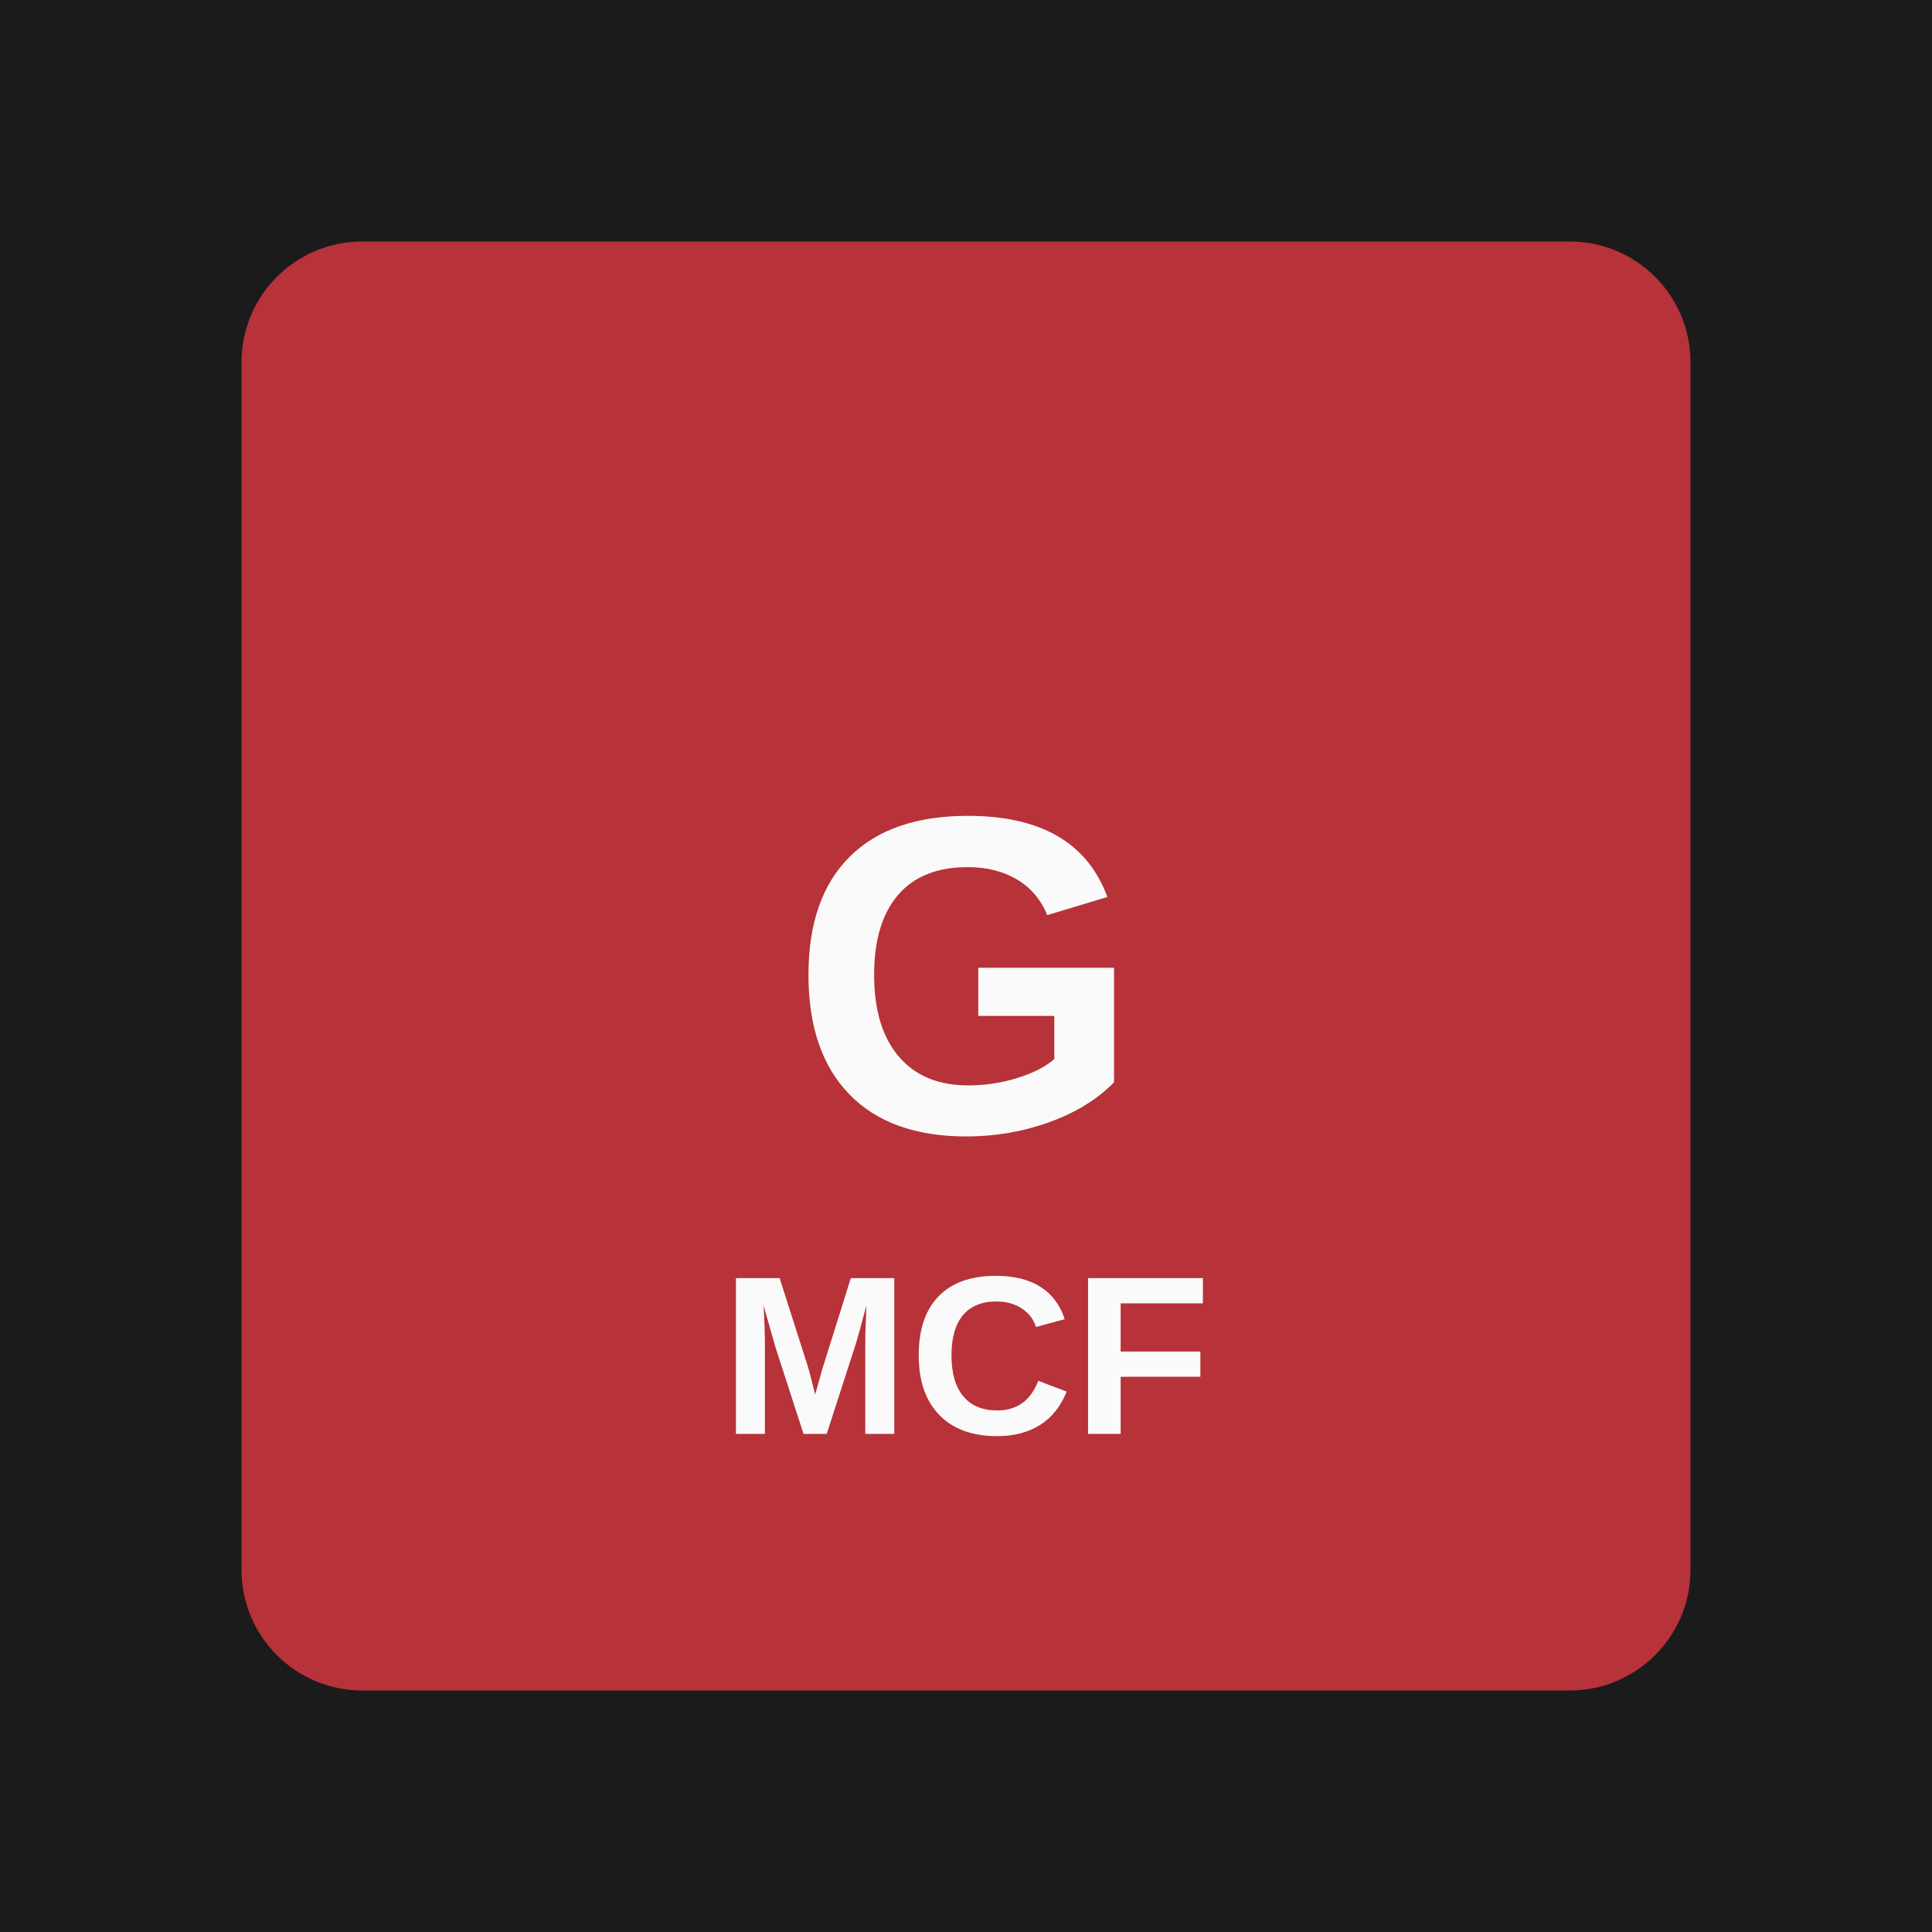
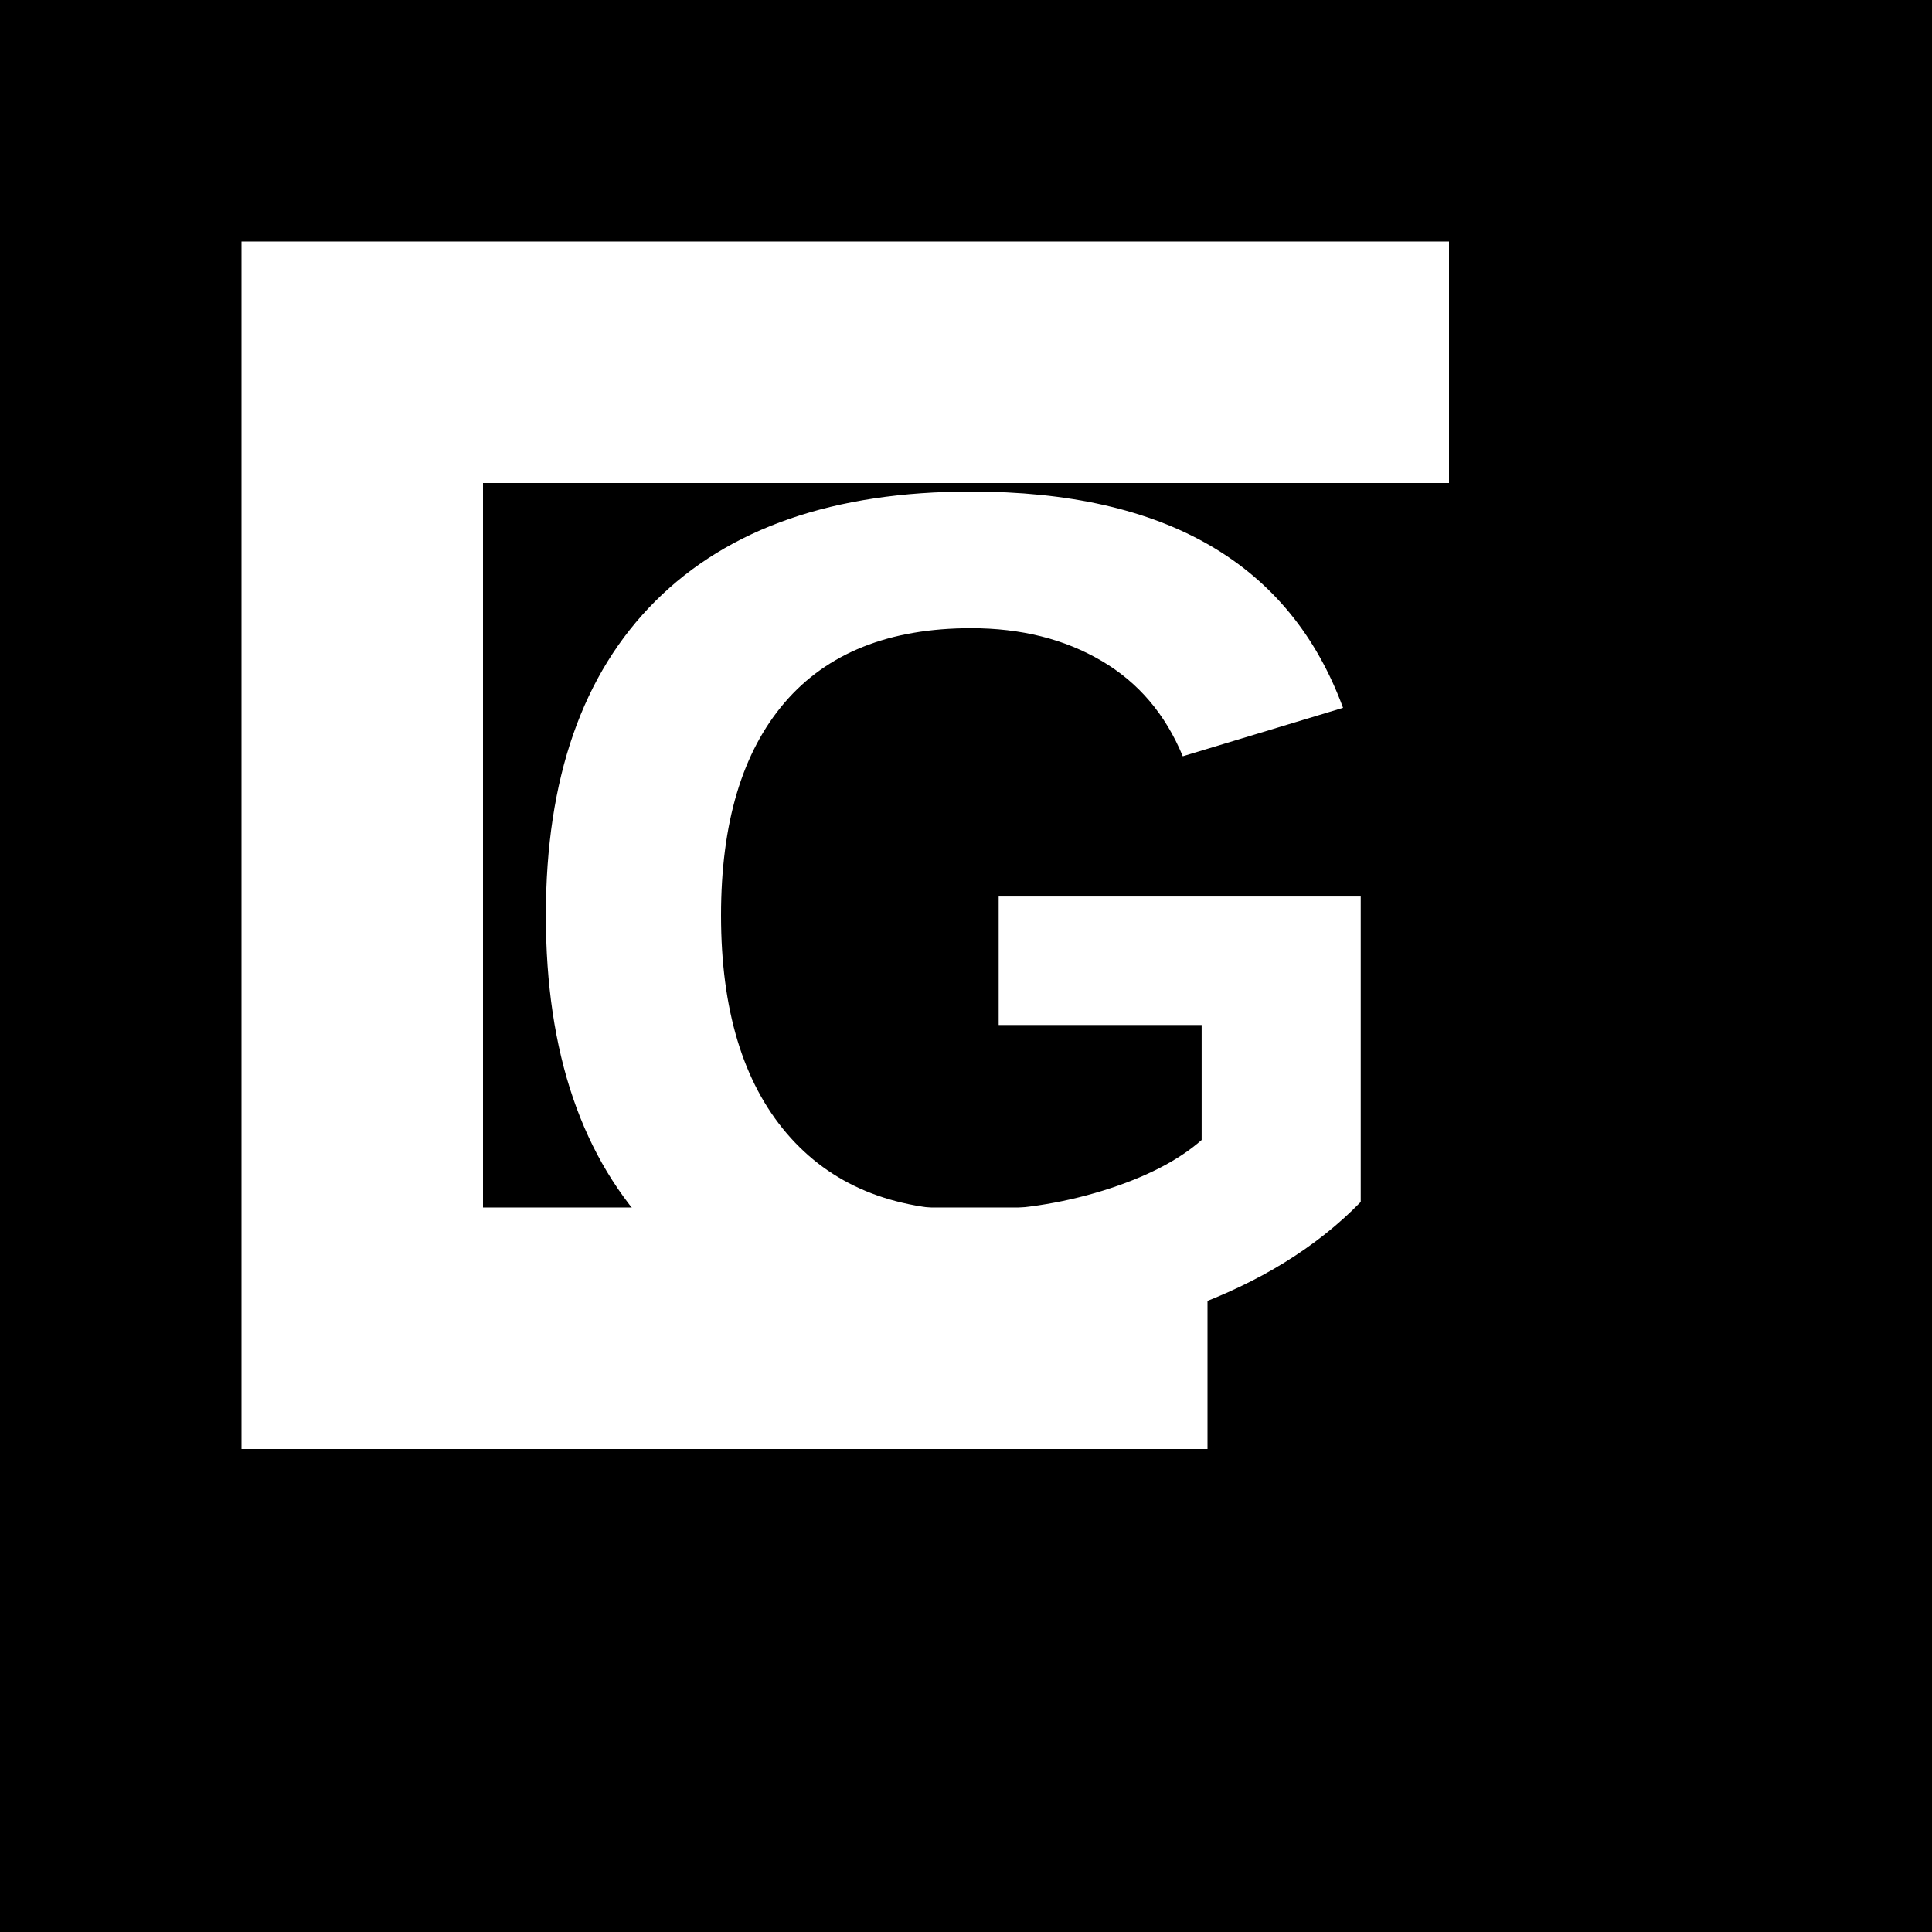
- <svg xmlns="http://www.w3.org/2000/svg" width="512" height="512" viewBox="0 0 512 512">
-   <rect width="512" height="512" fill="#1B1B1B" />
-   <rect x="64" y="64" width="384" height="384" fill="#B73239" rx="32" />
-   <text x="256" y="300" text-anchor="middle" fill="#FAFAFA" font-family="Arial, sans-serif" font-size="120" font-weight="bold">G</text>
-   <text x="256" y="380" text-anchor="middle" fill="#FAFAFA" font-family="Arial, sans-serif" font-size="60" font-weight="bold">MCF</text>
+ <svg xmlns="http://www.w3.org/2000/svg" width="152" height="152" viewBox="0 0 152 152" fill="none">
+   <rect width="152" height="152" fill="black" />
+   <path d="M19 19h95v19H38v57h57v19H19V19z" fill="white" />
+   <text x="76" y="105" text-anchor="middle" fill="white" font-family="Arial, sans-serif" font-size="95" font-weight="bold">G</text>
</svg>
